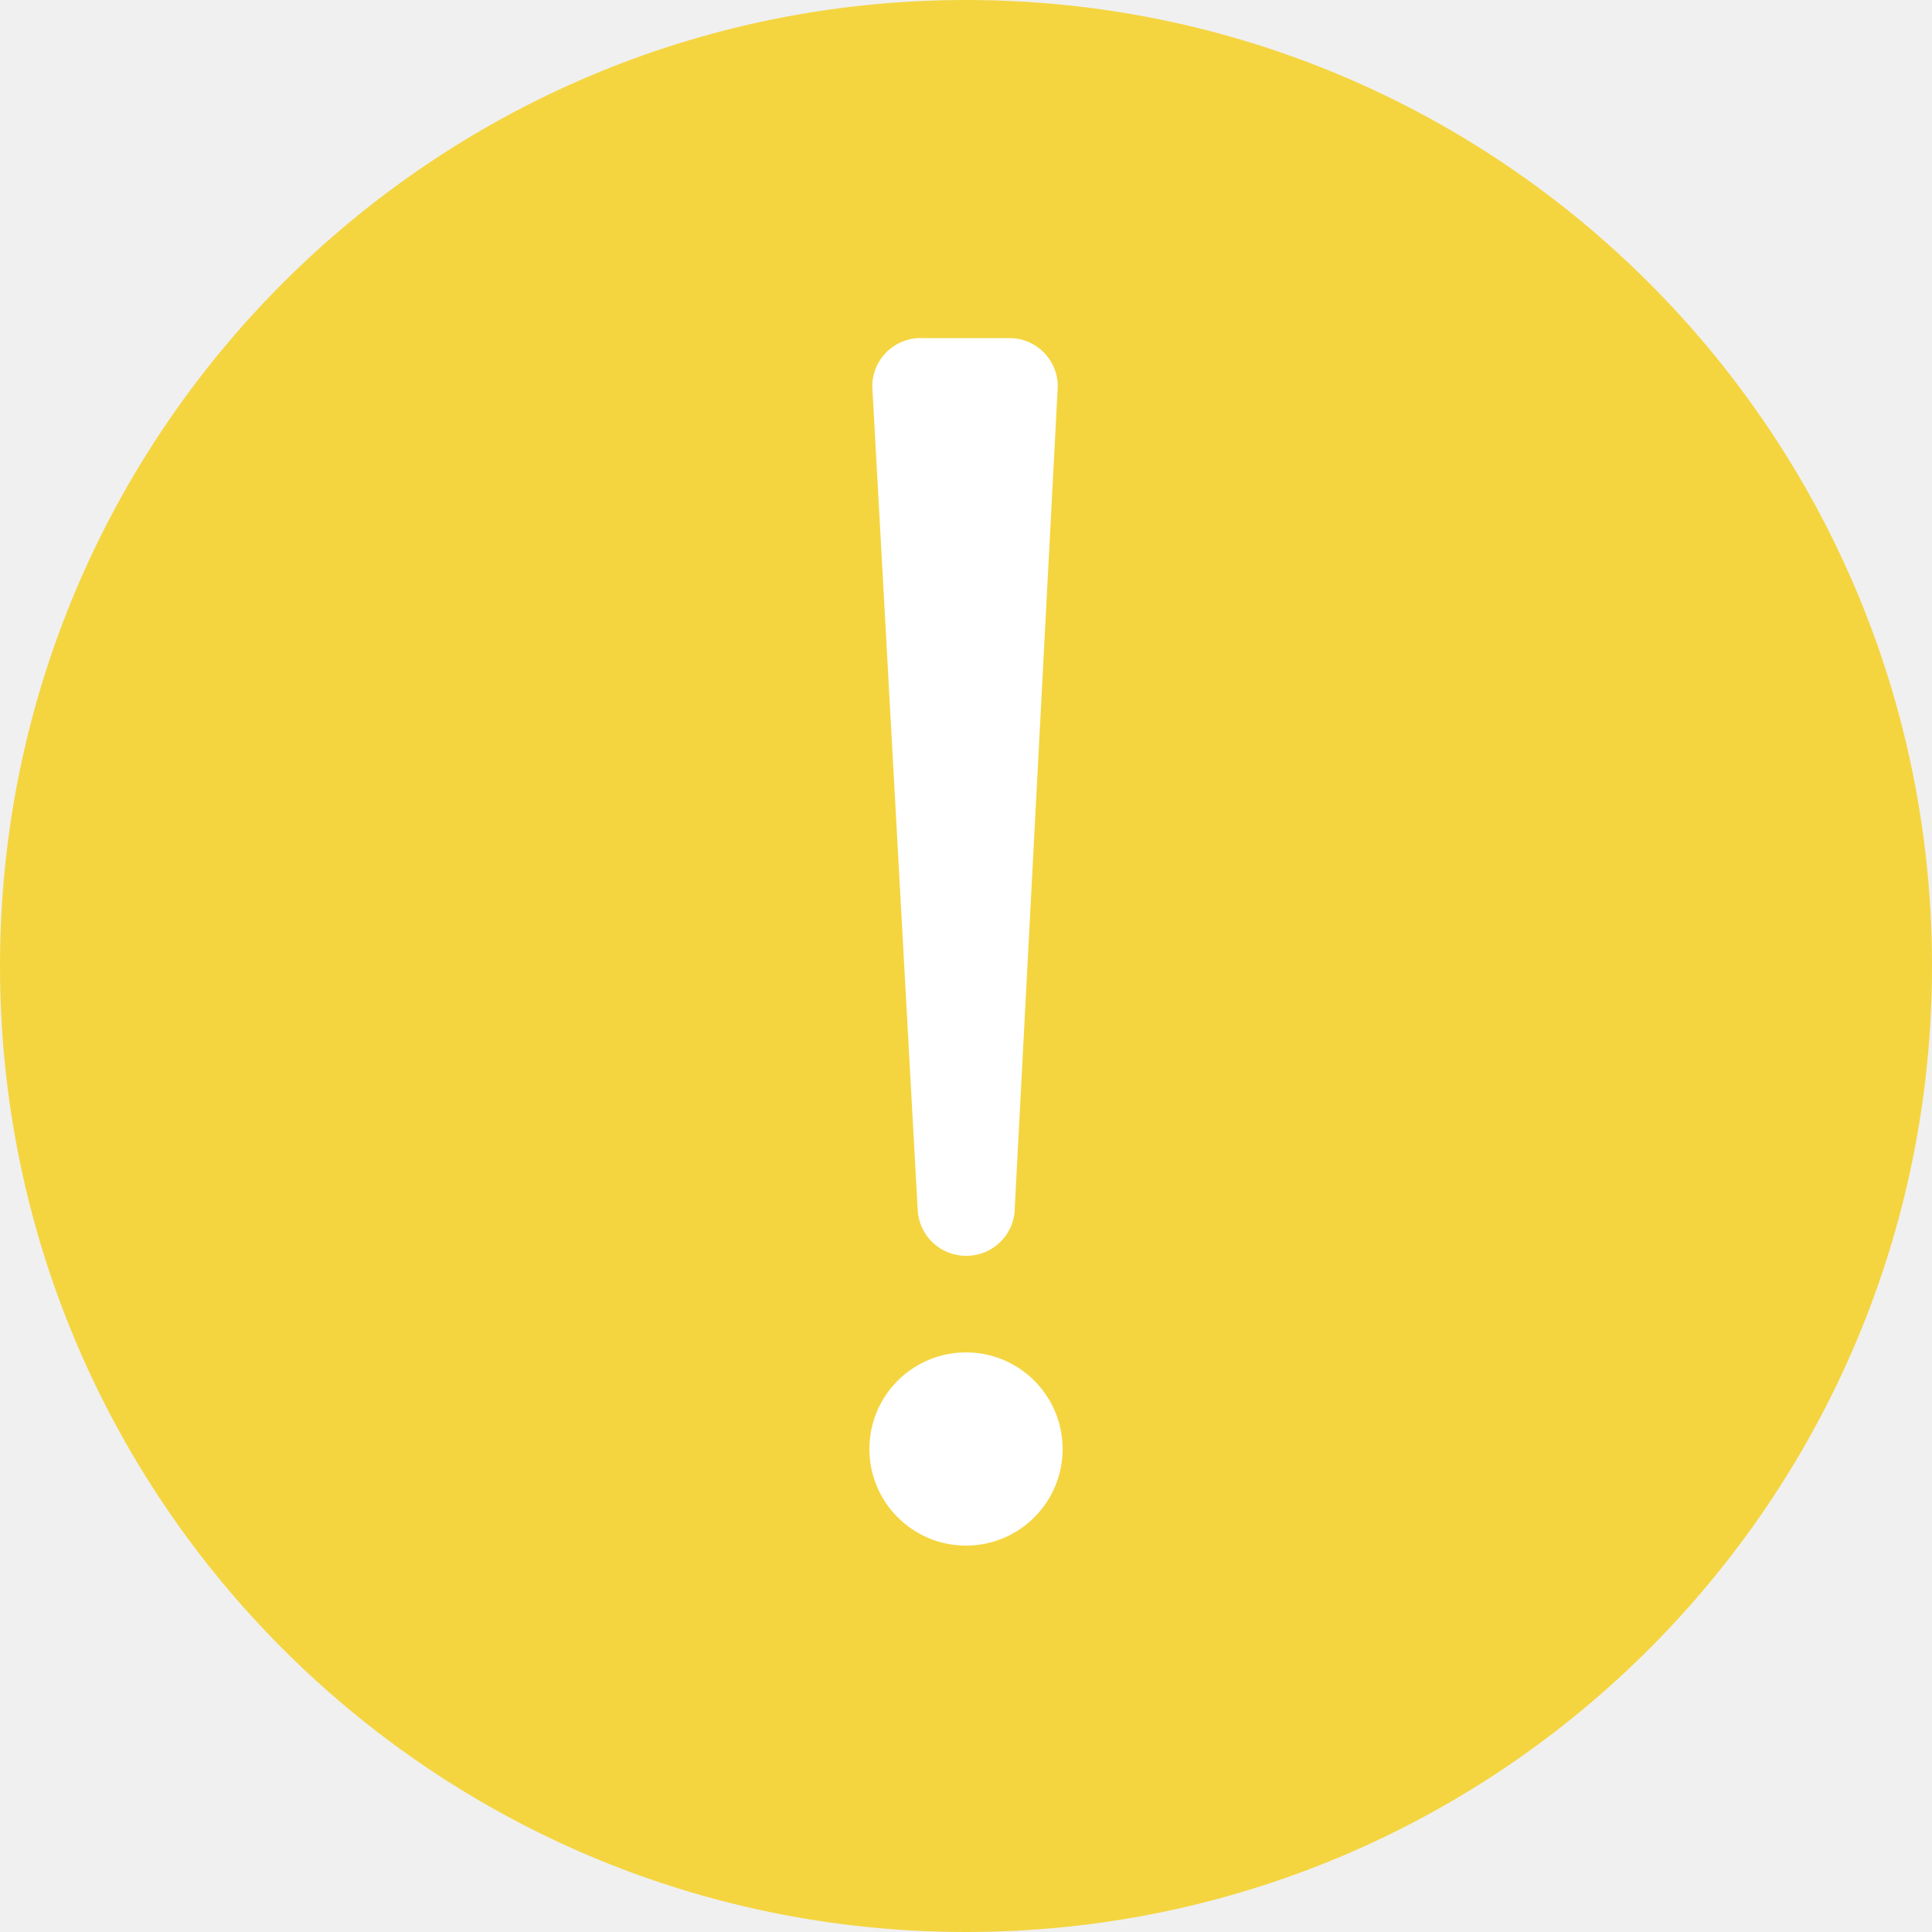
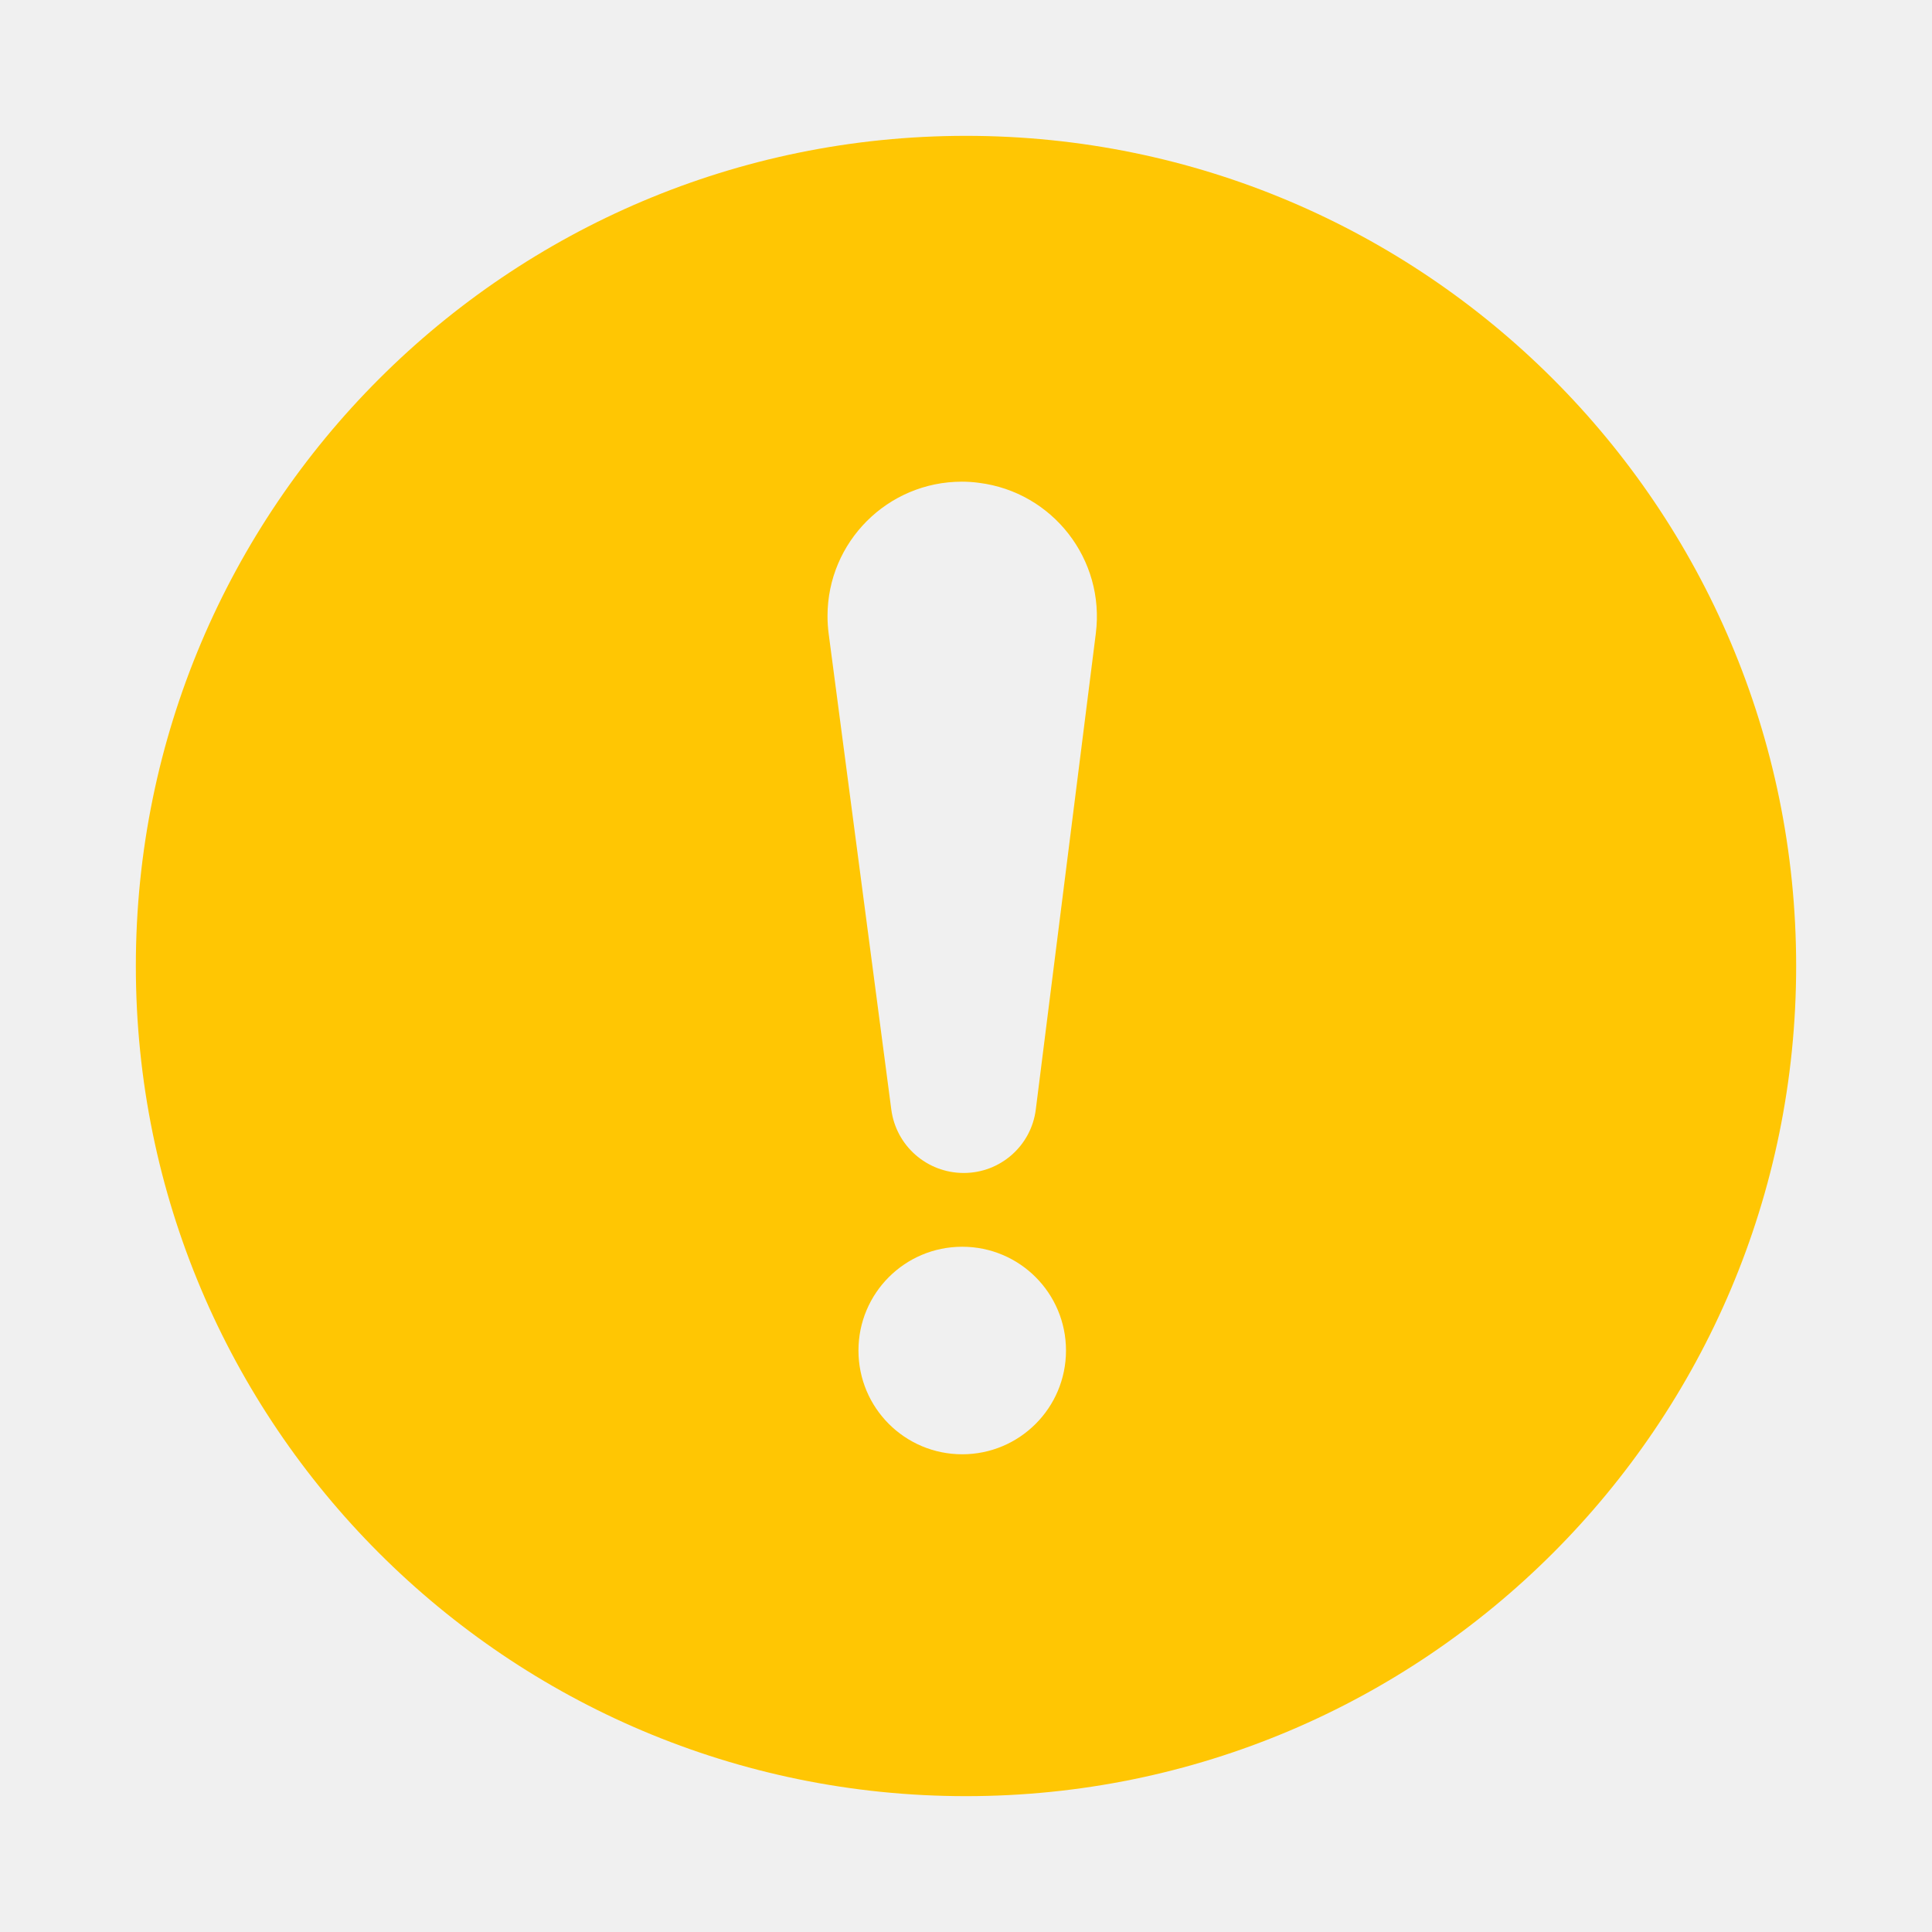
- <svg xmlns="http://www.w3.org/2000/svg" viewBox="0 0 40 40">
-   <defs>
-     <style>.cls-1{fill:#f4d540;}.cls-2{fill:#fff;}</style>
-   </defs>
-   <g id="图层_2" data-name="图层 2">
-     <g id="图层_1-2" data-name="图层 1">
-       <circle class="cls-1" cx="20" cy="20" r="20" />
-       <circle class="cls-2" cx="20" cy="30" r="2" />
-       <path class="cls-2" d="M19.11,7h1.79a1,1,0,0,1,1,1l-.89,17A1,1,0,0,1,20,26h0a1,1,0,0,1-1-.95L18.06,8A1,1,0,0,1,19.11,7Z" />
-     </g>
-   </g>
+ <svg xmlns="http://www.w3.org/2000/svg" version="1.1" viewBox="0 0 1024 1024" xml:space="preserve">
+   <path fill="#FFC603" d="M512,952C269,952,72,755,72,512S269,72,512,72s440,197,440,440S755,952,512,952z M510,770.8 c30.4,0,55-24.6,55-55s-24.6-55-55-55s-55,24.6-55,55S479.6,770.8,510,770.8z M509.8,255.3c-39.3,0-71.2,31.9-71.2,71.2 c0,3.1,0.2,6.2,0.6,9.3L472.4,588c2.5,19.3,18.9,33.7,38.4,33.7c19.4,0,35.8-14.4,38.2-33.7l31.8-252.2c5-39.2-22.8-75-62-79.9 C515.9,255.5,512.8,255.3,509.8,255.3z" />
</svg>
